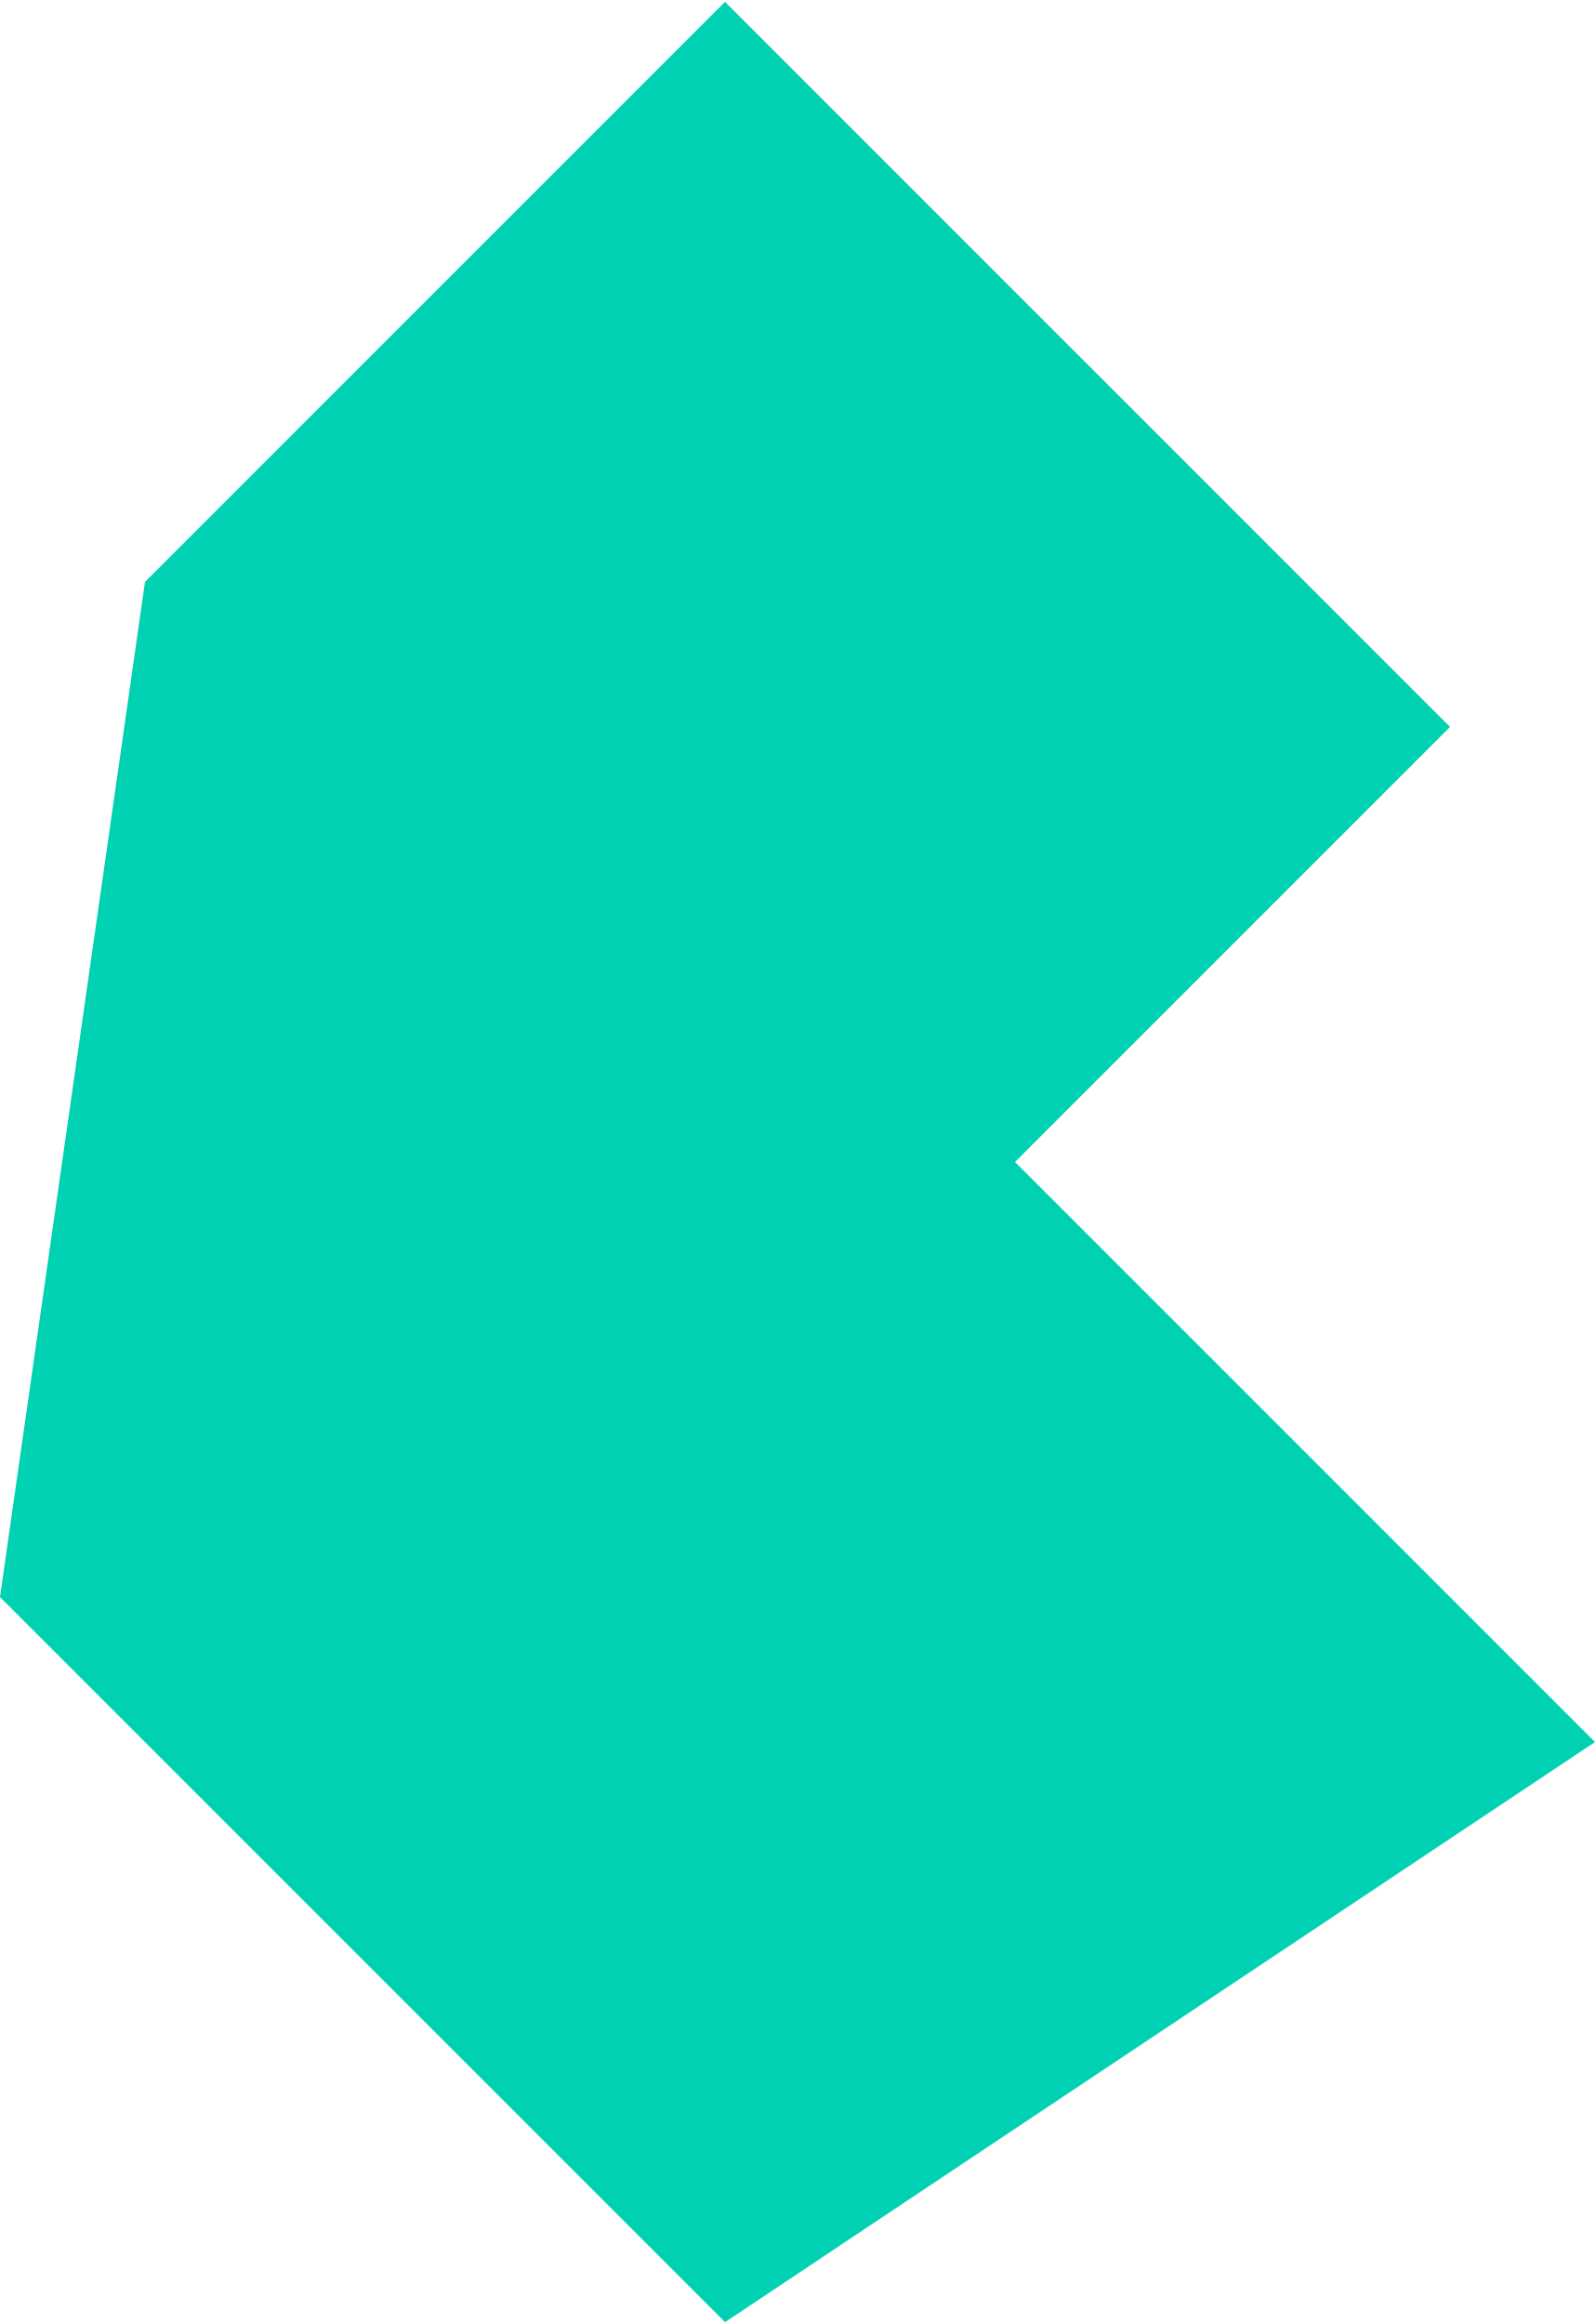
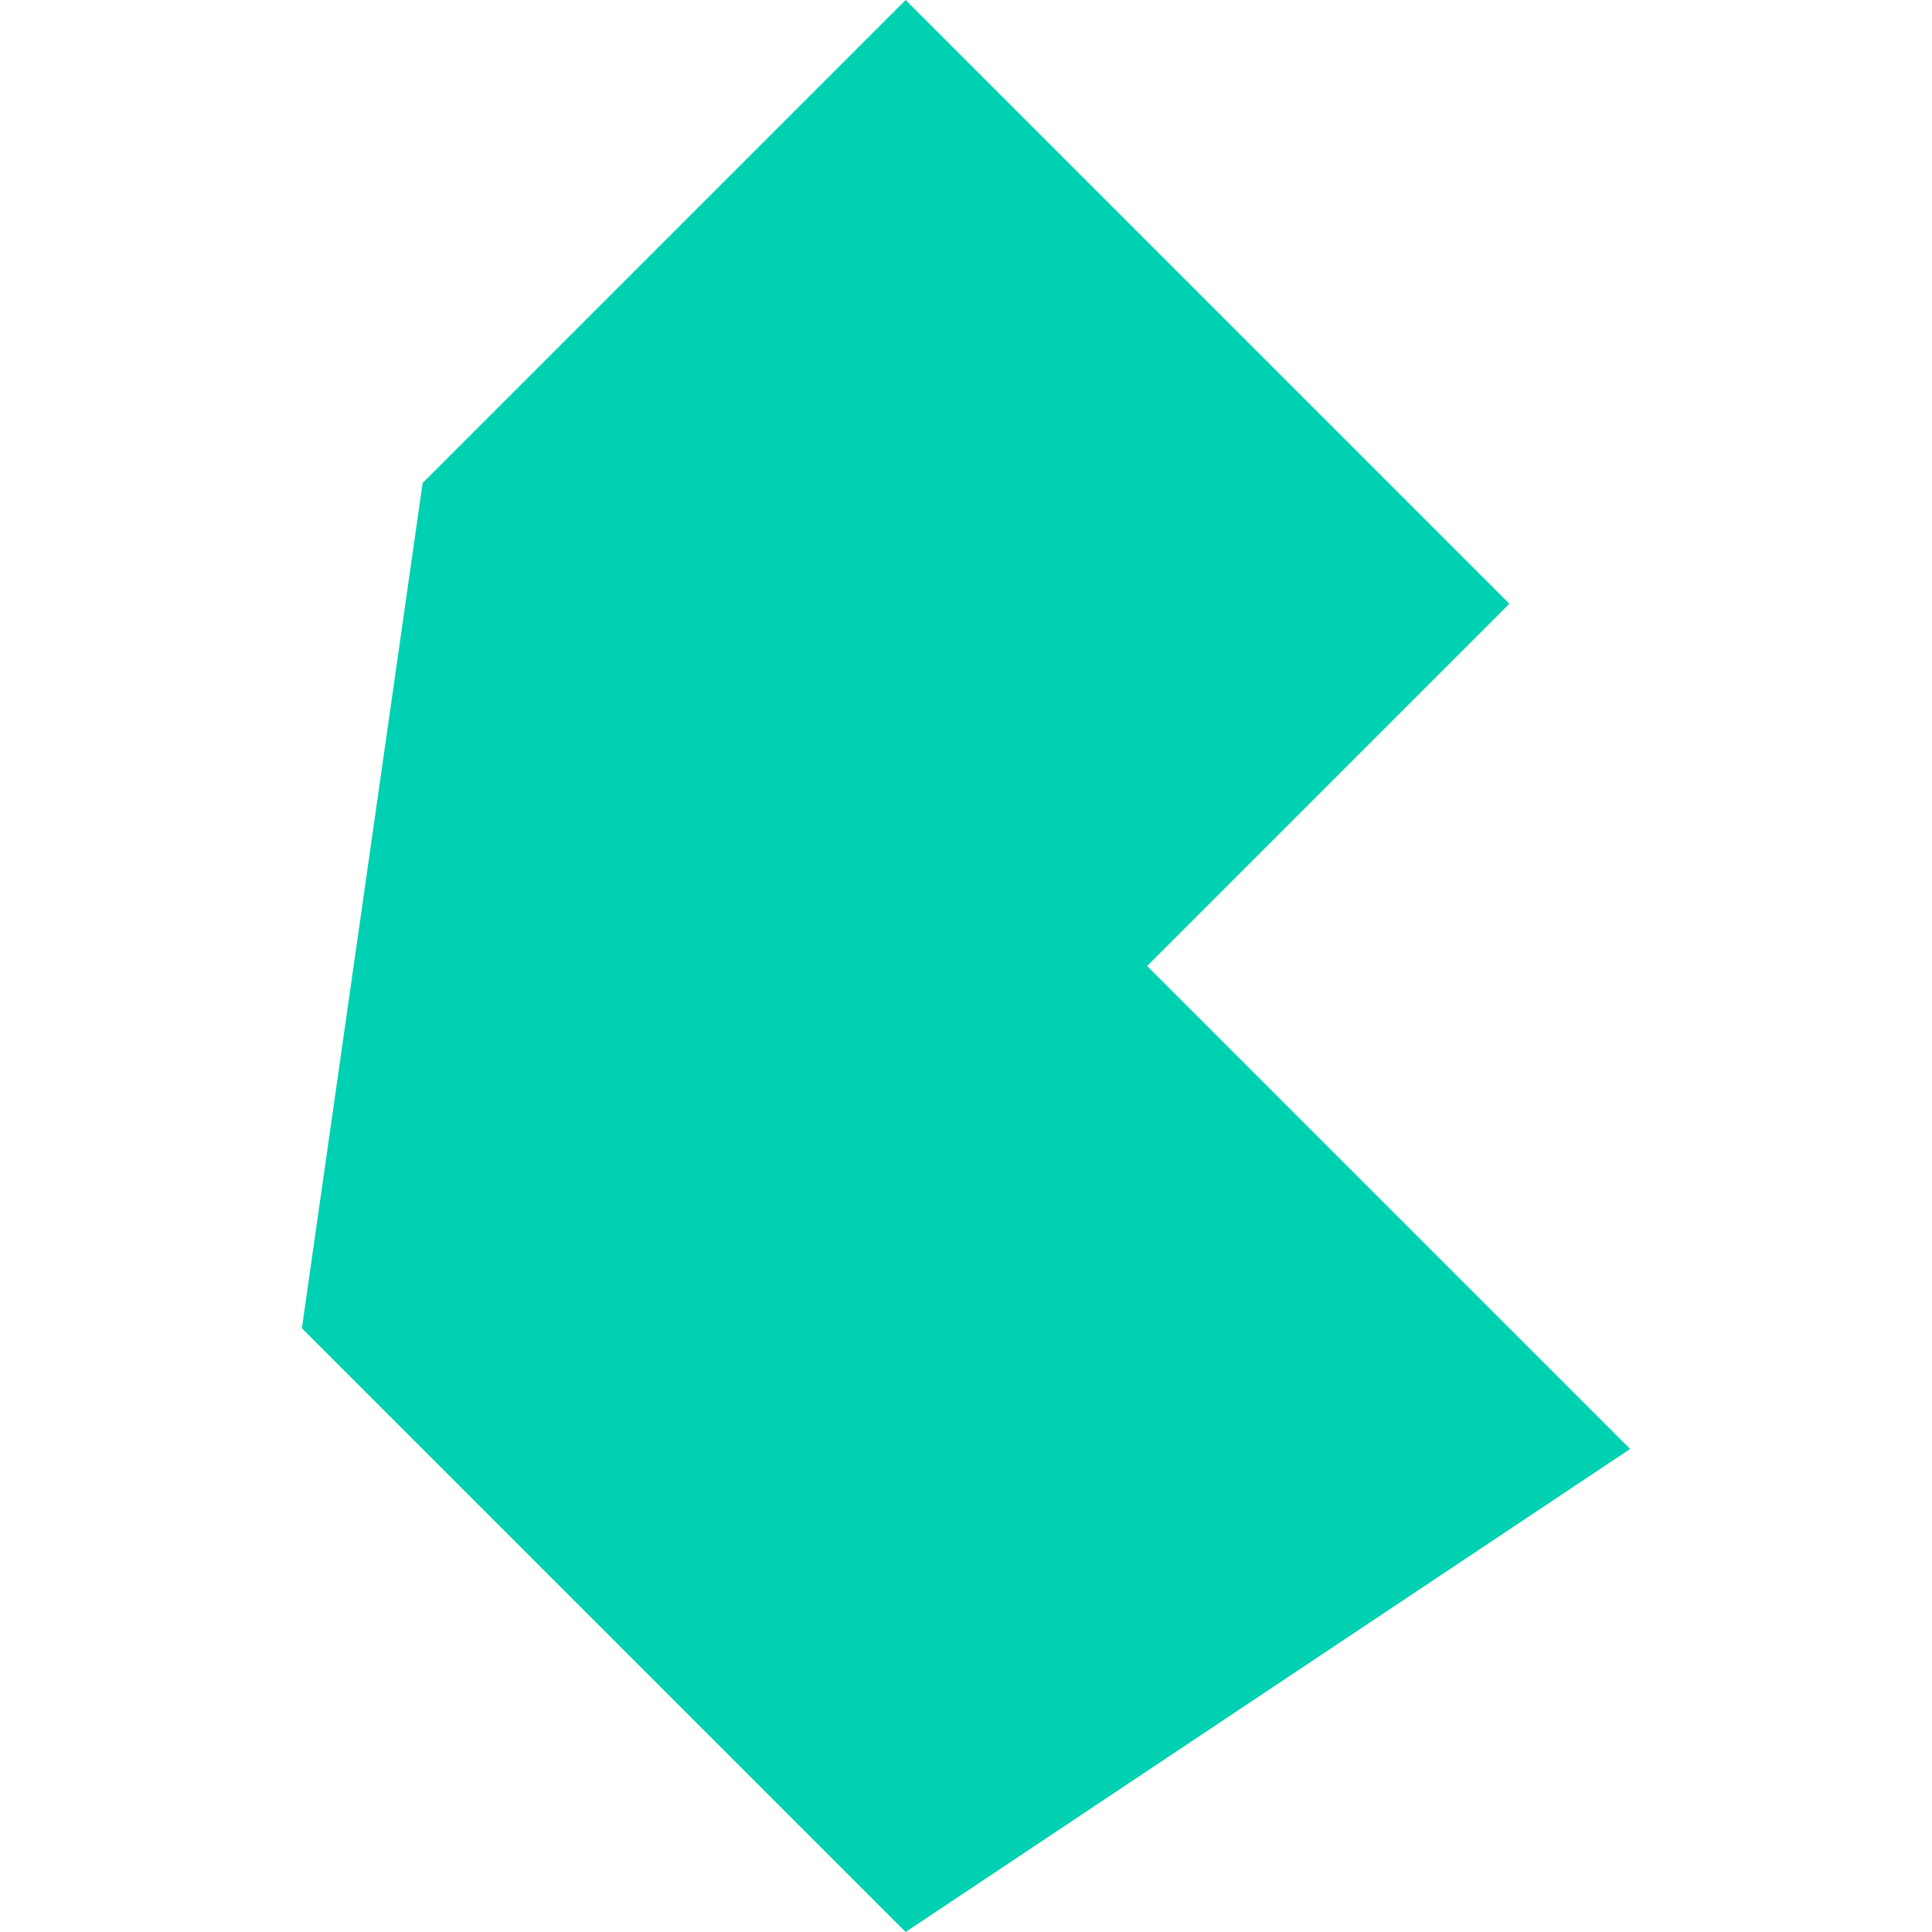
- <svg xmlns="http://www.w3.org/2000/svg" height="2500" preserveAspectRatio="xMidYMid" width="1716" viewBox="0 0 256 372.364">
+ <svg xmlns="http://www.w3.org/2000/svg" height="2500" preserveAspectRatio="xMidYMid" width="2500" viewBox="0 0 256 372.364">
  <path d="M0 256L23.273 93.09 116.363 0l116.364 116.364-69.818 69.818L256 279.272l-139.636 93.092z" fill="#00d1b2" />
</svg>
